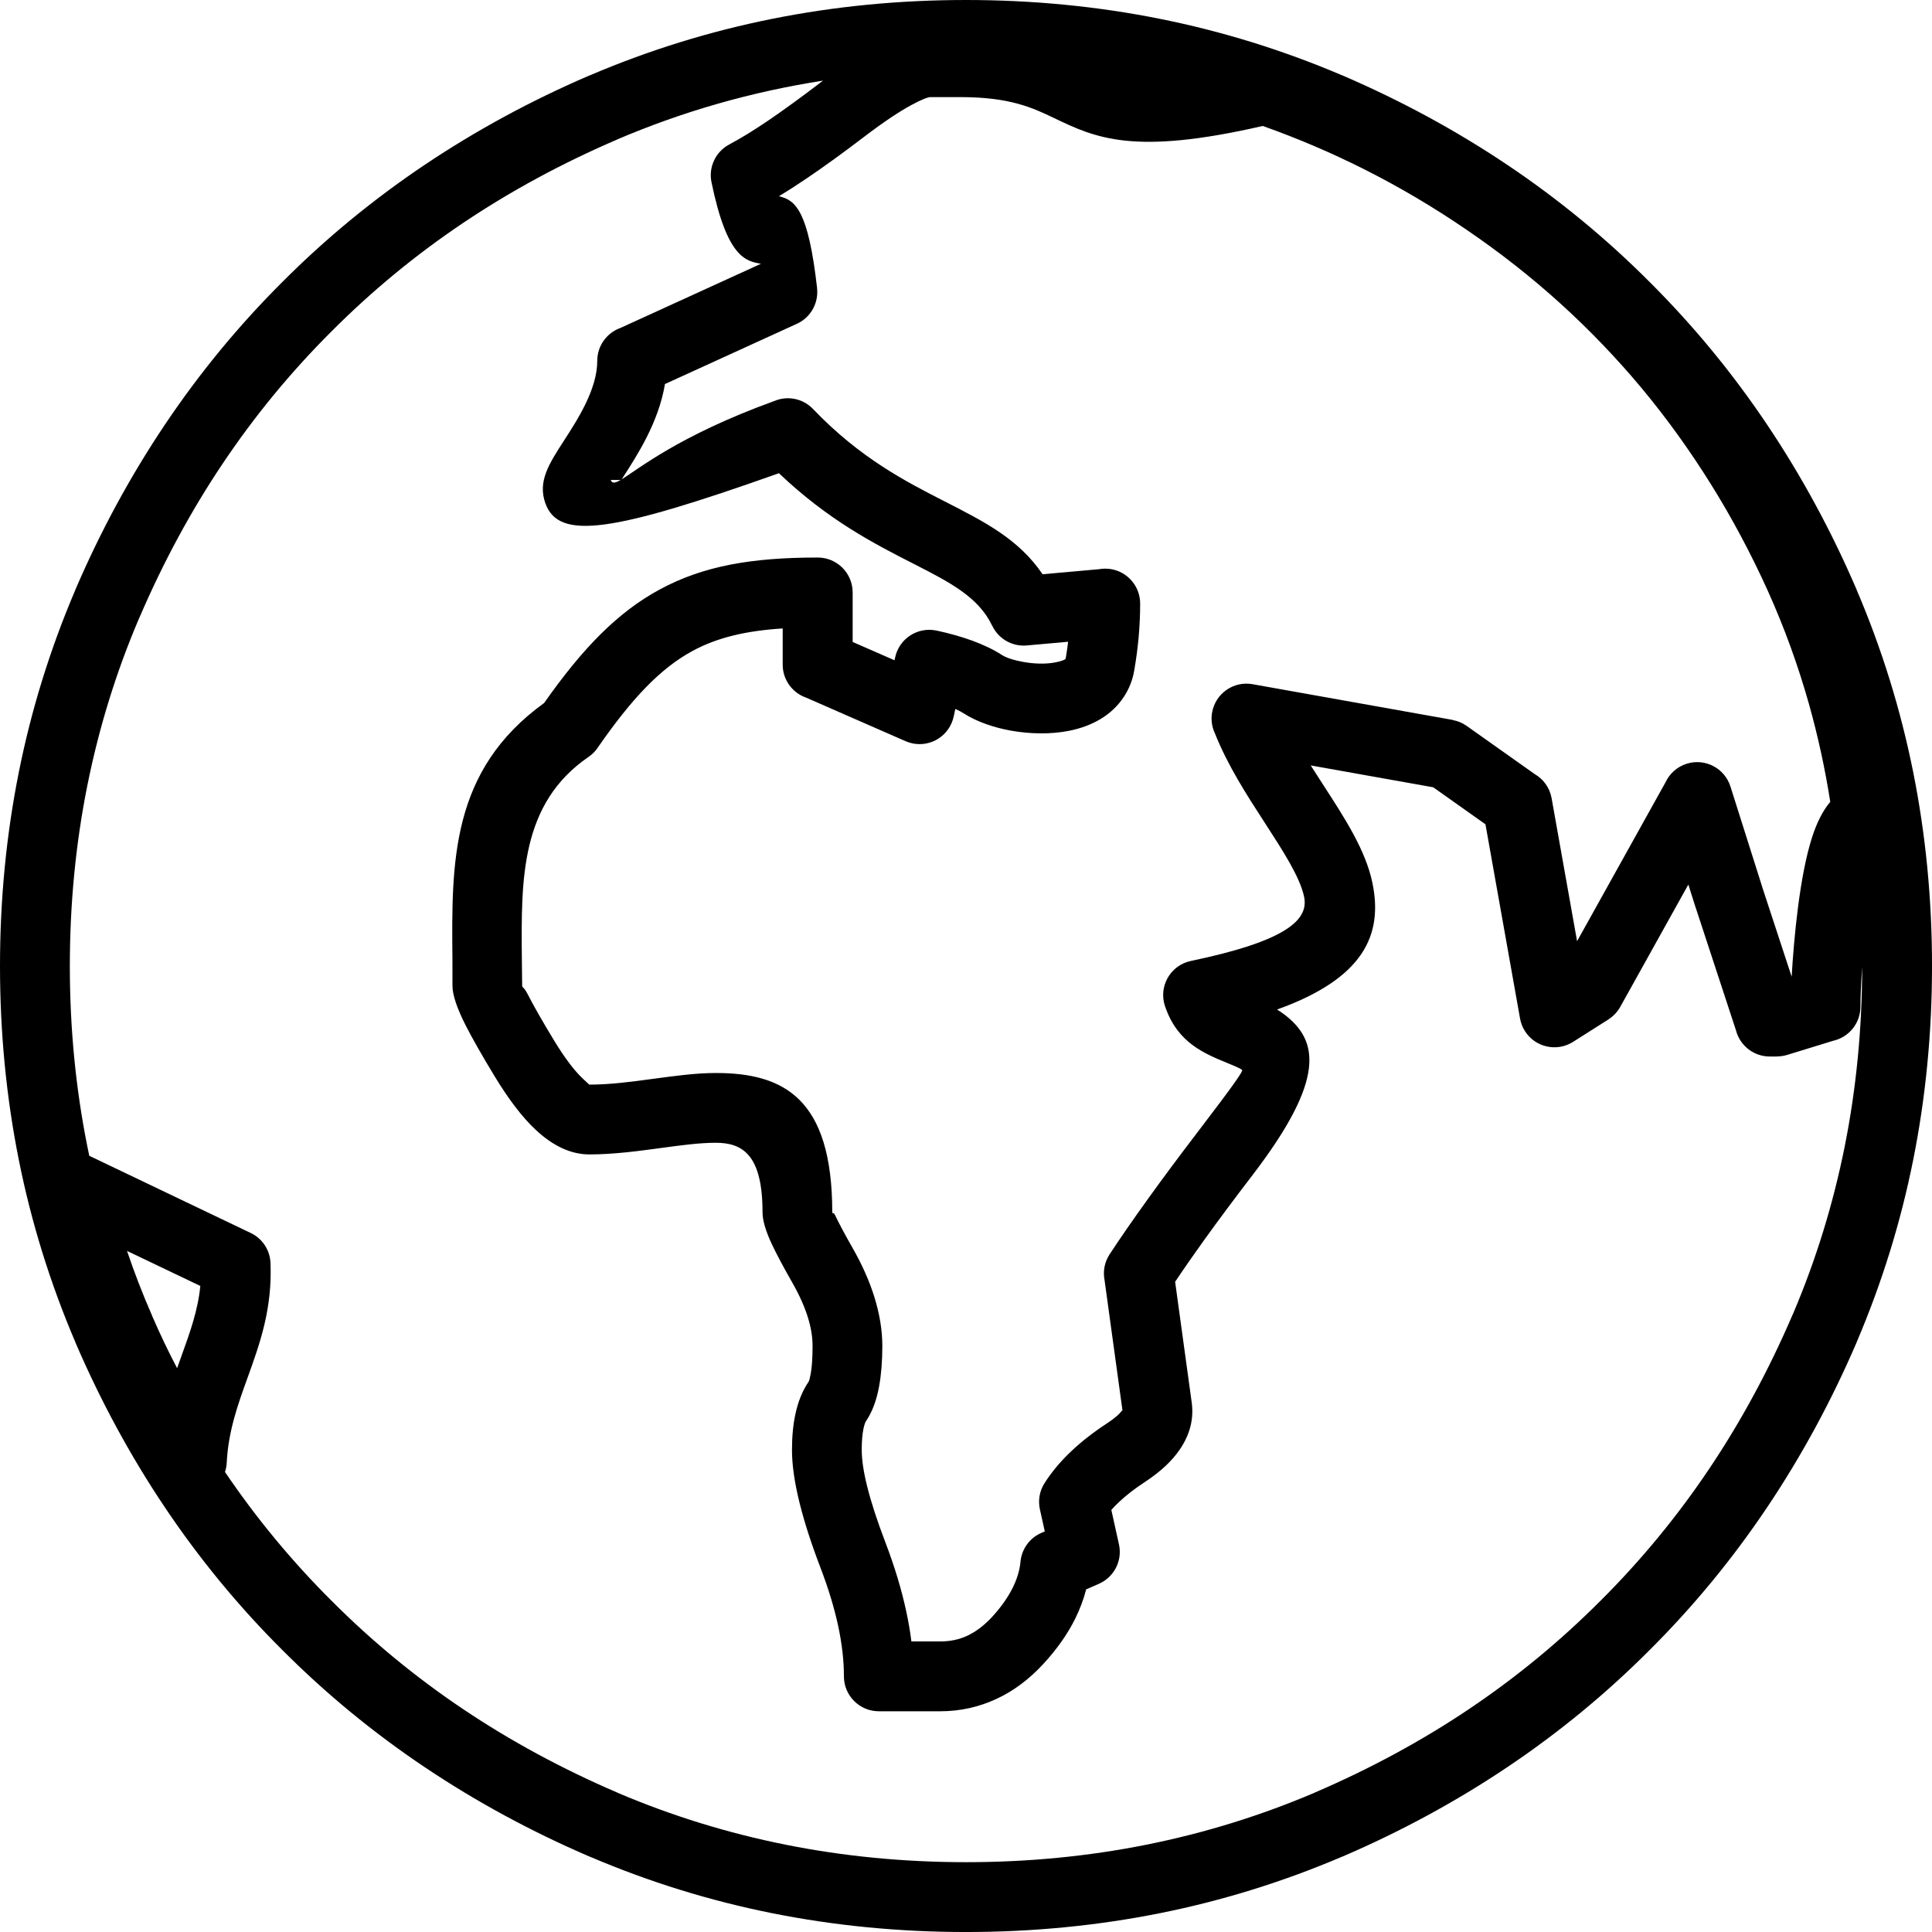
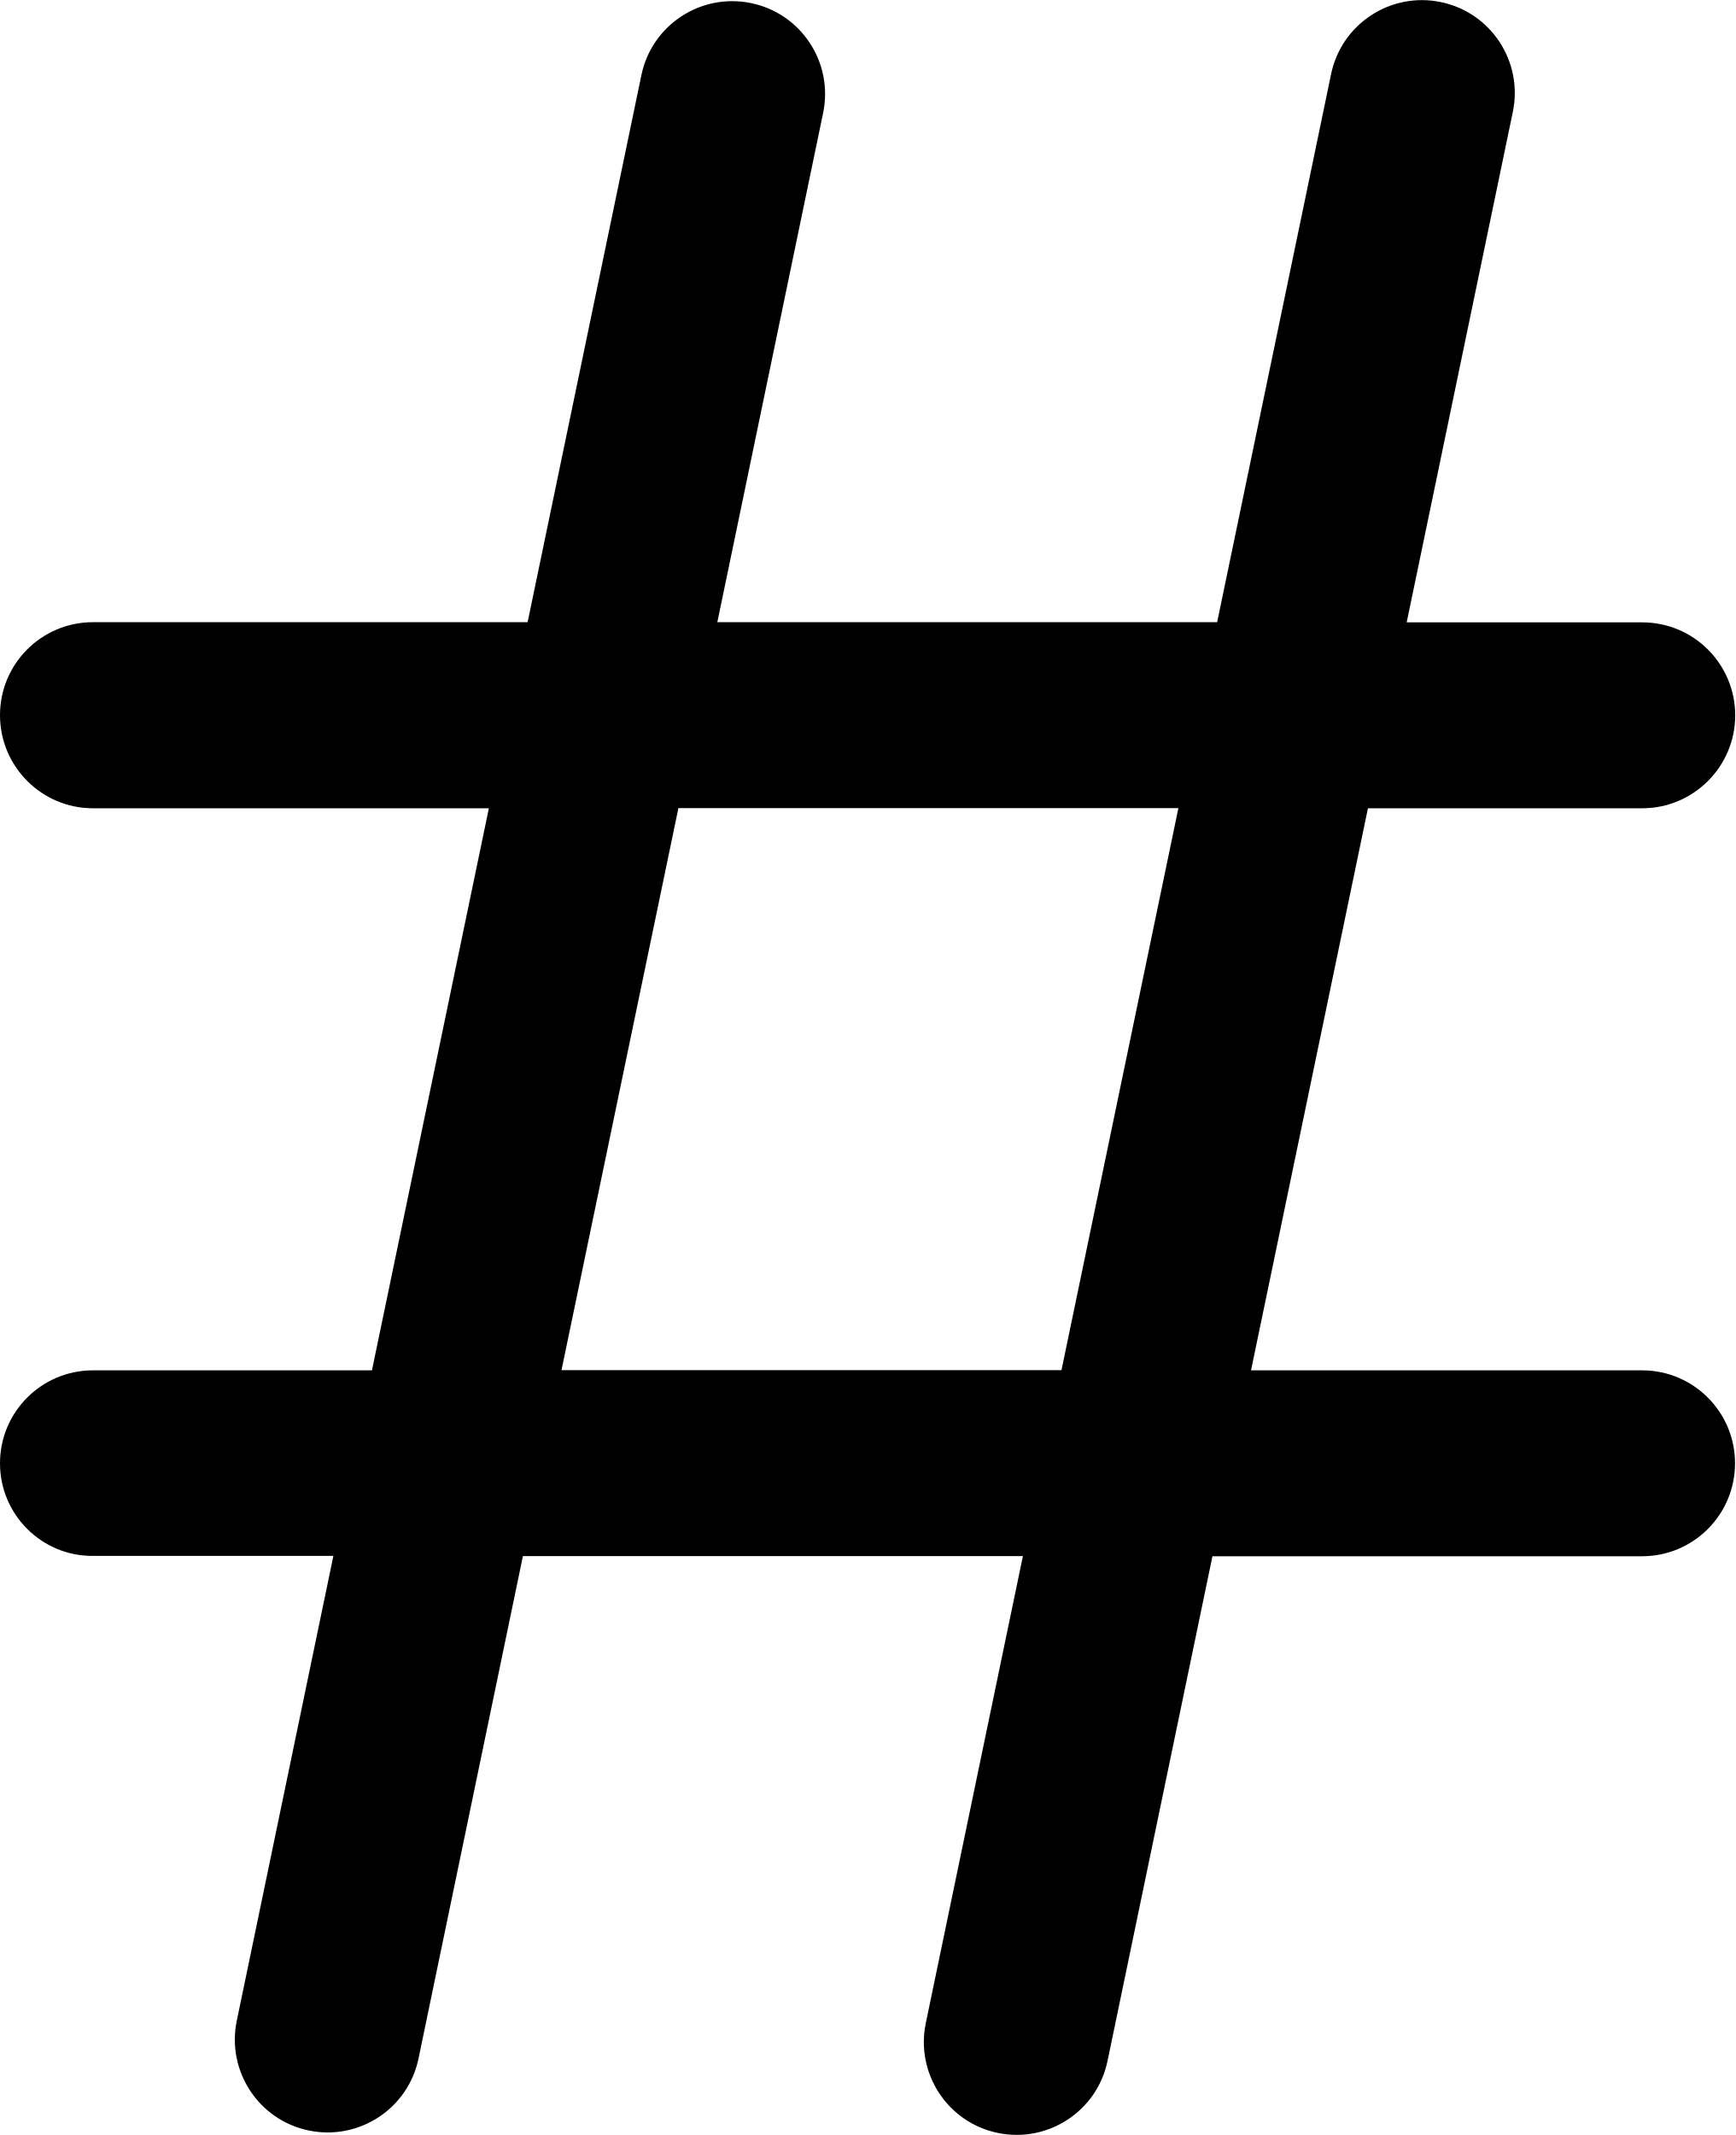
- <svg xmlns="http://www.w3.org/2000/svg" version="1.1" id="Layer_1" x="0px" y="0px" width="122.88px" height="122.879px" viewBox="0 0 122.88 122.879" enable-background="new 0 0 122.88 122.879" xml:space="preserve">
+ <svg xmlns="http://www.w3.org/2000/svg" version="1.1" id="Layer_1" x="0px" y="0px" viewBox="0 0 99.88 122.88" style="enable-background:new 0 0 99.88 122.88" xml:space="preserve">
  <g>
-     <path d="M118.438,61.495c-0.078,1.147-0.11,2.085-0.11,2.534c0,1.06-0.741,1.945-1.733,2.167l-2.918,0.896 c-0.217,0.066-0.436,0.099-0.651,0.099v0.006h-0.464c-1.034,0-1.904-0.708-2.15-1.666l-2.556-7.787l-0.006-0.019l-0.003,0.001 l-0.464-1.467l-4.329,7.777c-0.187,0.335-0.446,0.603-0.749,0.794l0.003,0.004l-2.256,1.431c-1.035,0.656-2.406,0.35-3.063-0.685 c-0.166-0.262-0.27-0.545-0.316-0.832l-2.194-12.321l-3.321-2.353l-7.793-1.391c0.267,0.423,0.538,0.841,0.806,1.254 c1.388,2.142,2.685,4.143,3.115,6.205c0.693,3.315-0.544,6.087-6.063,8.067c0.159,0.096,0.316,0.201,0.472,0.32 c2.15,1.645,2.668,4.071-2.021,10.196c-1.184,1.547-2.202,2.914-3.057,4.102c-0.672,0.935-1.299,1.835-1.876,2.7l1.055,7.676 c0.142,1.034-0.106,2.04-0.772,3.009c-0.494,0.719-1.224,1.402-2.202,2.043c-0.646,0.424-1.198,0.85-1.65,1.277 c-0.179,0.168-0.341,0.336-0.488,0.502l0.485,2.193c0.232,1.051-0.324,2.092-1.275,2.505l0.001,0.002l-0.813,0.354 c-0.161,0.63-0.393,1.248-0.691,1.854c-0.482,0.974-1.15,1.926-2.001,2.854c-0.906,0.991-1.904,1.741-2.992,2.249 c-1.136,0.531-2.333,0.796-3.594,0.796h-3.908c-1.226,0-2.221-0.994-2.221-2.221c0-1.003-0.122-2.067-0.363-3.195 c-0.25-1.167-0.631-2.417-1.141-3.751c-0.575-1.504-1.014-2.865-1.316-4.083c-0.322-1.298-0.483-2.422-0.483-3.374 c0-0.85,0.073-1.611,0.219-2.284c0.173-0.803,0.452-1.485,0.836-2.048c0.04-0.059,0.085-0.227,0.136-0.506 c0.078-0.429,0.118-1.018,0.118-1.771c0-0.573-0.099-1.176-0.294-1.808c-0.217-0.7-0.552-1.447-1.002-2.236 c-0.562-0.985-0.986-1.78-1.271-2.383c-0.41-0.865-0.615-1.559-0.615-2.074c0-3.625-1.243-4.424-2.969-4.424 c-1.037,0-2.204,0.158-3.417,0.323c-1.511,0.205-3.084,0.418-4.629,0.418c-1.165,0-2.315-0.532-3.437-1.588 c-0.827-0.778-1.692-1.906-2.583-3.375c-0.808-1.331-1.418-2.406-1.832-3.216c-0.57-1.116-0.854-1.971-0.854-2.543 c0-1.463-0.001-1.588-0.002-1.705c-0.059-6.162-0.113-11.989,5.83-16.283c2.464-3.503,4.683-5.775,7.352-7.221 c2.779-1.506,5.871-2.033,10.052-2.033c1.226,0,2.221,0.995,2.221,2.221v3.149l2.664,1.166l0.038-0.181 c0.254-1.197,1.431-1.962,2.628-1.709l0.009,0.002v-0.002c0.824,0.178,1.574,0.389,2.256,0.637c0.73,0.266,1.361,0.569,1.898,0.915 c0.281,0.182,0.786,0.343,1.392,0.449c0.678,0.118,1.405,0.142,2.019,0.02c0.326-0.065,0.57-0.142,0.641-0.226l0.001-0.006 c-0.001,0-0.002,0-0.001-0.002l0.014-0.071c0.056-0.331,0.104-0.666,0.145-1.004l-2.637,0.235 c-0.948,0.082-1.808-0.446-2.191-1.259l-0.004,0.001c-0.87-1.83-2.708-2.769-5.015-3.946c-2.48-1.266-5.4-2.757-8.545-5.751 c-10.613,3.765-14.004,4.283-14.854,1.916c-0.5-1.388,0.218-2.499,1.185-3.995c0.872-1.349,2.113-3.267,2.113-5.069 c0-0.965,0.617-1.787,1.478-2.093l8.934-4.081l-0.002,0c-0.963-0.17-2.156-0.382-3.145-5.189c-0.202-0.987,0.288-1.955,1.137-2.401 l-0.001-0.002c0.697-0.367,1.515-0.868,2.454-1.504c0.952-0.645,2.091-1.473,3.419-2.487l0.084-0.064 c-4.542,0.707-8.909,1.954-13.096,3.743l0.001,0.003c-3.494,1.503-6.751,3.263-9.766,5.285c-3.02,2.027-5.818,4.328-8.392,6.911 l-0.009,0.009l0,0c-2.583,2.574-4.884,5.372-6.91,8.392c-2.023,3.014-3.783,6.271-5.286,9.766 c-0.016,0.036-0.032,0.071-0.049,0.106C7.38,42.76,6.288,46.302,5.553,49.97c-0.741,3.703-1.111,7.527-1.111,11.47 c0,3.943,0.371,7.768,1.112,11.471c0.04,0.199,0.081,0.399,0.124,0.6l10.271,4.911c0.768,0.368,1.228,1.121,1.256,1.917h0.001 c0.11,2.936-0.673,5.107-1.477,7.334c-0.598,1.656-1.209,3.35-1.307,5.344c-0.01,0.211-0.049,0.413-0.113,0.604 c1.991,2.938,4.244,5.665,6.765,8.178l0.009,0.009v-0.001c2.573,2.583,5.372,4.885,8.392,6.911 c3.014,2.022,6.271,3.783,9.766,5.286c0.036,0.015,0.071,0.031,0.106,0.049c3.414,1.449,6.957,2.541,10.625,3.275 c3.703,0.741,7.527,1.111,11.47,1.111c3.942,0,7.767-0.37,11.469-1.111c3.707-0.742,7.285-1.85,10.732-3.321l-0.002-0.003 c3.495-1.503,6.752-3.264,9.767-5.286c3.019-2.026,5.817-4.328,8.392-6.911l0.009-0.008l0,0c2.582-2.573,4.884-5.372,6.909-8.392 c2.023-3.014,3.783-6.271,5.286-9.766c0.016-0.036,0.031-0.071,0.049-0.106c1.45-3.414,2.542-6.956,3.276-10.623 C118.064,69.225,118.435,65.419,118.438,61.495L118.438,61.495z M37.497,4.801C44.986,1.6,52.975,0,61.44,0 c4.23,0,8.344,0.399,12.336,1.198c3.943,0.79,7.776,1.975,11.495,3.555c0.04,0.015,0.081,0.031,0.121,0.048 c3.71,1.596,7.204,3.488,10.477,5.685c3.265,2.19,6.286,4.674,9.06,7.457l0.009,0.009c2.783,2.774,5.267,5.795,7.457,9.06 c2.195,3.272,4.089,6.767,5.685,10.477l-0.004,0.001l0.004,0.007c1.604,3.754,2.805,7.624,3.603,11.606 c0.799,3.992,1.198,8.106,1.198,12.337c0,4.231-0.399,8.345-1.198,12.337c-0.789,3.944-1.976,7.777-3.556,11.496 c-0.015,0.04-0.03,0.079-0.047,0.119c-1.596,3.71-3.489,7.204-5.685,10.477c-2.19,3.265-4.674,6.286-7.457,9.06l-0.009,0.009 c-2.773,2.783-5.795,5.267-9.06,7.457c-3.272,2.196-6.767,4.089-10.477,5.685l-0.001-0.003l-0.008,0.003 c-3.754,1.604-7.624,2.806-11.606,3.603c-3.993,0.799-8.106,1.198-12.337,1.198c-4.231,0-8.345-0.399-12.337-1.198 c-3.943-0.789-7.775-1.974-11.494-3.555c-0.041-0.015-0.081-0.03-0.121-0.048c-3.71-1.596-7.204-3.488-10.478-5.685 c-3.264-2.19-6.286-4.674-9.06-7.457l-0.009-0.009c-2.782-2.773-5.266-5.795-7.456-9.06c-2.196-3.272-4.089-6.767-5.685-10.477 l0.003-0.002l-0.003-0.007c-1.604-3.754-2.806-7.623-3.603-11.606C0.4,69.784,0,65.671,0,61.439c0-4.231,0.4-8.345,1.199-12.337 c0.789-3.943,1.975-7.776,3.556-11.496c0.015-0.04,0.03-0.079,0.047-0.119c1.596-3.71,3.488-7.205,5.685-10.477 c2.19-3.264,4.674-6.286,7.456-9.06l0.009-0.009c2.774-2.783,5.796-5.267,9.06-7.457c3.273-2.196,6.768-4.089,10.478-5.685 l0.001,0.003L37.497,4.801L37.497,4.801z M9.681,83.705c0.483,1.118,1.011,2.225,1.583,3.315c0.1-0.282,0.2-0.563,0.301-0.841 c0.517-1.431,1.023-2.834,1.176-4.389L8.08,79.562c0.466,1.383,0.999,2.763,1.601,4.135l-0.003,0.001L9.681,83.705L9.681,83.705z M86.745,10.755c-2.06-1.036-4.204-1.952-6.432-2.744c-8.247,1.899-10.632,0.76-13.277-0.505c-1.345-0.643-2.78-1.33-5.946-1.33 h-1.894c-0.191,0-0.59,0.162-1.198,0.487c-0.812,0.435-1.831,1.118-3.058,2.054c-1.312,1.001-2.52,1.875-3.627,2.625 c-0.645,0.437-1.235,0.816-1.771,1.14c1.058,0.244,1.866,0.906,2.429,5.855l-0.004,0c0.102,0.923-0.389,1.848-1.28,2.255 l-8.394,3.834c-0.409,2.436-1.735,4.488-2.716,6.005c-0.02,0.032-0.043,0.056-0.067,0.073c1.064-0.636,3.626-2.784,9.72-4.992 c0.828-0.359,1.827-0.186,2.485,0.506c2.991,3.128,5.926,4.625,8.377,5.877c2.569,1.311,4.7,2.399,6.22,4.628l3.585-0.32 c0.129-0.023,0.263-0.036,0.399-0.036c1.226,0,2.221,0.994,2.221,2.22c0,0.691-0.032,1.402-0.095,2.125 c-0.06,0.666-0.149,1.356-0.271,2.065c-0.004,0.026-0.008,0.053-0.013,0.079c-0.105,0.606-0.324,1.147-0.633,1.627 c-0.789,1.227-2.07,1.911-3.512,2.198c-1.17,0.233-2.477,0.202-3.648-0.002c-1.159-0.202-2.252-0.595-3.023-1.091 c-0.162-0.104-0.349-0.204-0.561-0.299l-0.103,0.485h-0.002c-0.031,0.143-0.076,0.286-0.137,0.425 c-0.489,1.121-1.793,1.633-2.915,1.145l-6.331-2.772c-0.868-0.301-1.492-1.127-1.492-2.098V39.97 c-2.333,0.15-4.157,0.576-5.732,1.43c-2.052,1.111-3.859,3.028-5.982,6.081c-0.157,0.253-0.369,0.478-0.63,0.656 c-4.338,2.978-4.293,7.763-4.246,12.829c0.01,1.025,0.02,1.43,0.02,1.74c0,0.104,0.117,0.071,0.352,0.53 c0.371,0.727,0.929,1.708,1.676,2.938c0.67,1.104,1.286,1.919,1.838,2.438c0.263,0.248,0.398,0.373,0.401,0.373 c1.339,0,2.717-0.187,4.04-0.366c1.408-0.19,2.763-0.374,4.006-0.374c4.31,0,7.41,1.599,7.41,8.864 c0,0.134,0.061-0.072,0.182,0.184c0.246,0.52,0.618,1.216,1.115,2.088c0.606,1.063,1.069,2.104,1.384,3.121 c0.334,1.077,0.503,2.115,0.503,3.108c0,0.97-0.07,1.826-0.205,2.568c-0.166,0.904-0.444,1.64-0.831,2.206 c-0.057,0.084-0.11,0.24-0.16,0.469c-0.076,0.353-0.114,0.808-0.114,1.365c0,0.619,0.115,1.391,0.344,2.315 c0.25,1.005,0.636,2.192,1.16,3.563c0.584,1.529,1.03,2.999,1.332,4.41c0.138,0.646,0.247,1.278,0.323,1.894h1.832 c0.63,0,1.204-0.12,1.72-0.361c0.563-0.264,1.099-0.672,1.605-1.226c0.553-0.605,0.983-1.216,1.288-1.832 c0.267-0.537,0.431-1.07,0.489-1.598c0.055-0.799,0.541-1.541,1.325-1.883l0.225-0.099l-0.311-1.404l0,0 c-0.122-0.552-0.033-1.15,0.295-1.665c0.454-0.713,1.021-1.39,1.696-2.027c0.656-0.621,1.411-1.209,2.258-1.764 c0.498-0.326,0.823-0.607,0.987-0.846c0.001-0.001,0.002,0,0.003,0.002l0.013,0.009l-1.139-8.282 c-0.108-0.549-0.011-1.138,0.319-1.643c0.641-0.979,1.457-2.16,2.449-3.54c0.962-1.336,2.006-2.74,3.127-4.205 c2.463-3.219,2.927-3.931,2.854-3.986c-0.152-0.117-0.521-0.269-0.908-0.427c-1.513-0.619-3.179-1.303-3.964-3.537 c-0.043-0.111-0.077-0.228-0.103-0.348c-0.249-1.197,0.52-2.371,1.718-2.619c6.022-1.259,7.51-2.595,7.2-4.076 c-0.262-1.256-1.339-2.917-2.491-4.695c-1.148-1.771-2.361-3.644-3.177-5.69c-0.193-0.402-0.267-0.866-0.185-1.339 c0.211-1.207,1.36-2.015,2.567-1.804l12.731,2.272l-0.001,0.009c0.313,0.055,0.618,0.177,0.895,0.373l4.327,3.065 c0.549,0.317,0.959,0.866,1.076,1.54l1.619,9.089l5.624-10.104c0.254-0.546,0.727-0.988,1.346-1.183 c1.169-0.369,2.416,0.28,2.785,1.449l2.015,6.366l-0.003,0l1.881,5.73c0.07-1.222,0.197-2.811,0.401-4.4 c0.208-1.617,0.499-3.231,0.898-4.469c0.292-0.908,0.672-1.679,1.156-2.253c-0.331-2.111-0.783-4.189-1.358-6.232 c-0.694-2.464-1.568-4.867-2.621-7.205c-1.066-2.356-2.265-4.602-3.598-6.743c-1.347-2.161-2.812-4.196-4.401-6.111 c-1.606-1.926-3.338-3.729-5.19-5.409c-1.839-1.666-3.82-3.224-5.942-4.671C91.198,13.188,89.011,11.895,86.745,10.755 L86.745,10.755z M71.405,89.793l-0.011-0.085l-0.013-0.009C71.392,89.72,71.415,89.86,71.405,89.793L71.405,89.793z M38.844,30.524 c0.085,0.237,0.265,0.216,0.629,0.004L38.844,30.524L38.844,30.524z" />
+     <path d="M36.92,4.32c0.6-2.89,3.43-4.74,6.32-4.14c2.89,0.6,4.74,3.43,4.14,6.32l-6.09,29.31h28.77l6.56-31.55 c0.6-2.89,3.43-4.74,6.32-4.14c2.89,0.6,4.74,3.43,4.14,6.32l-6.11,29.38h13.56c2.96,0,5.35,2.4,5.35,5.35s-2.4,5.35-5.35,5.35 H78.74l-6.73,32.35h22.51c2.96,0,5.35,2.4,5.35,5.35c0,2.96-2.4,5.35-5.35,5.35H69.79l-6.04,29.05c-0.6,2.89-3.43,4.74-6.32,4.14 c-2.89-0.6-4.74-3.43-4.14-6.32l5.59-26.88H30.1l-6.01,28.92c-0.6,2.89-3.43,4.74-6.32,4.14c-2.89-0.6-4.74-3.43-4.14-6.32 l5.56-26.75H5.35C2.4,89.57,0,87.17,0,84.22c0-2.96,2.4-5.35,5.35-5.35h16.06l6.73-32.35H5.35C2.4,46.52,0,44.12,0,41.16 s2.4-5.35,5.35-5.35h25.02L36.92,4.32L36.92,4.32z M61.1,78.86l6.73-32.35H39.05l-6.73,32.35H61.1L61.1,78.86z" />
  </g>
</svg>
